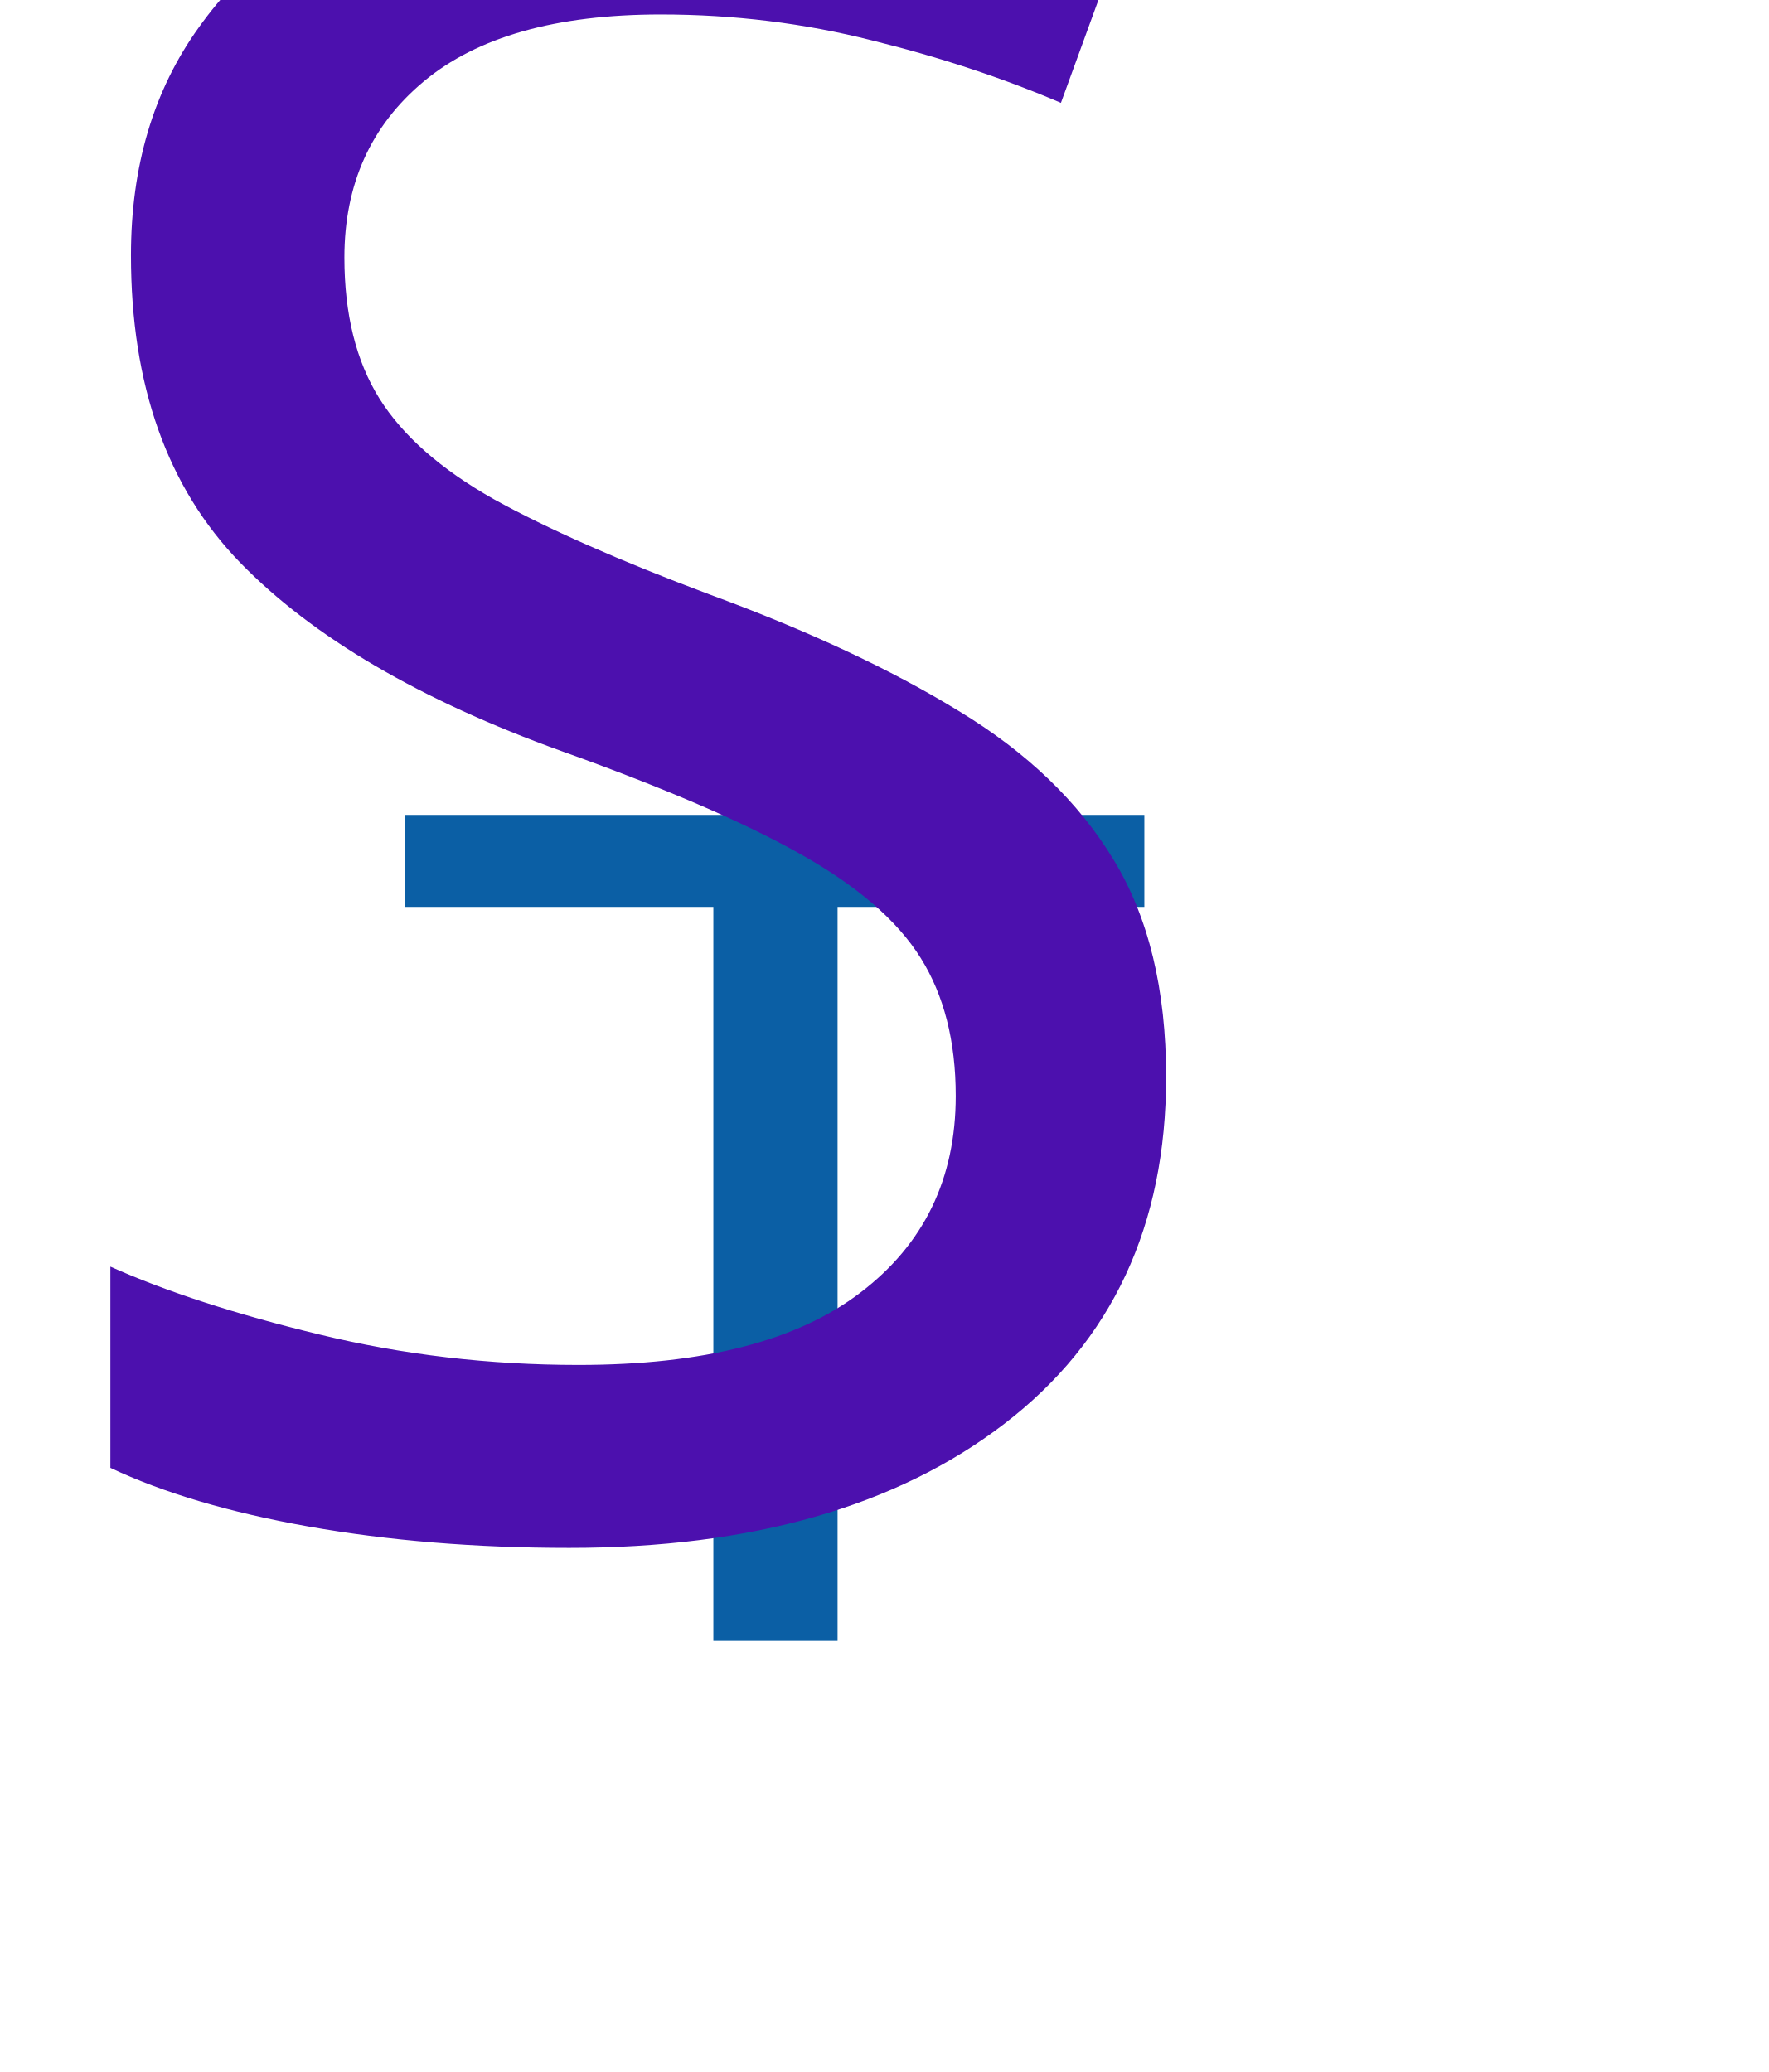
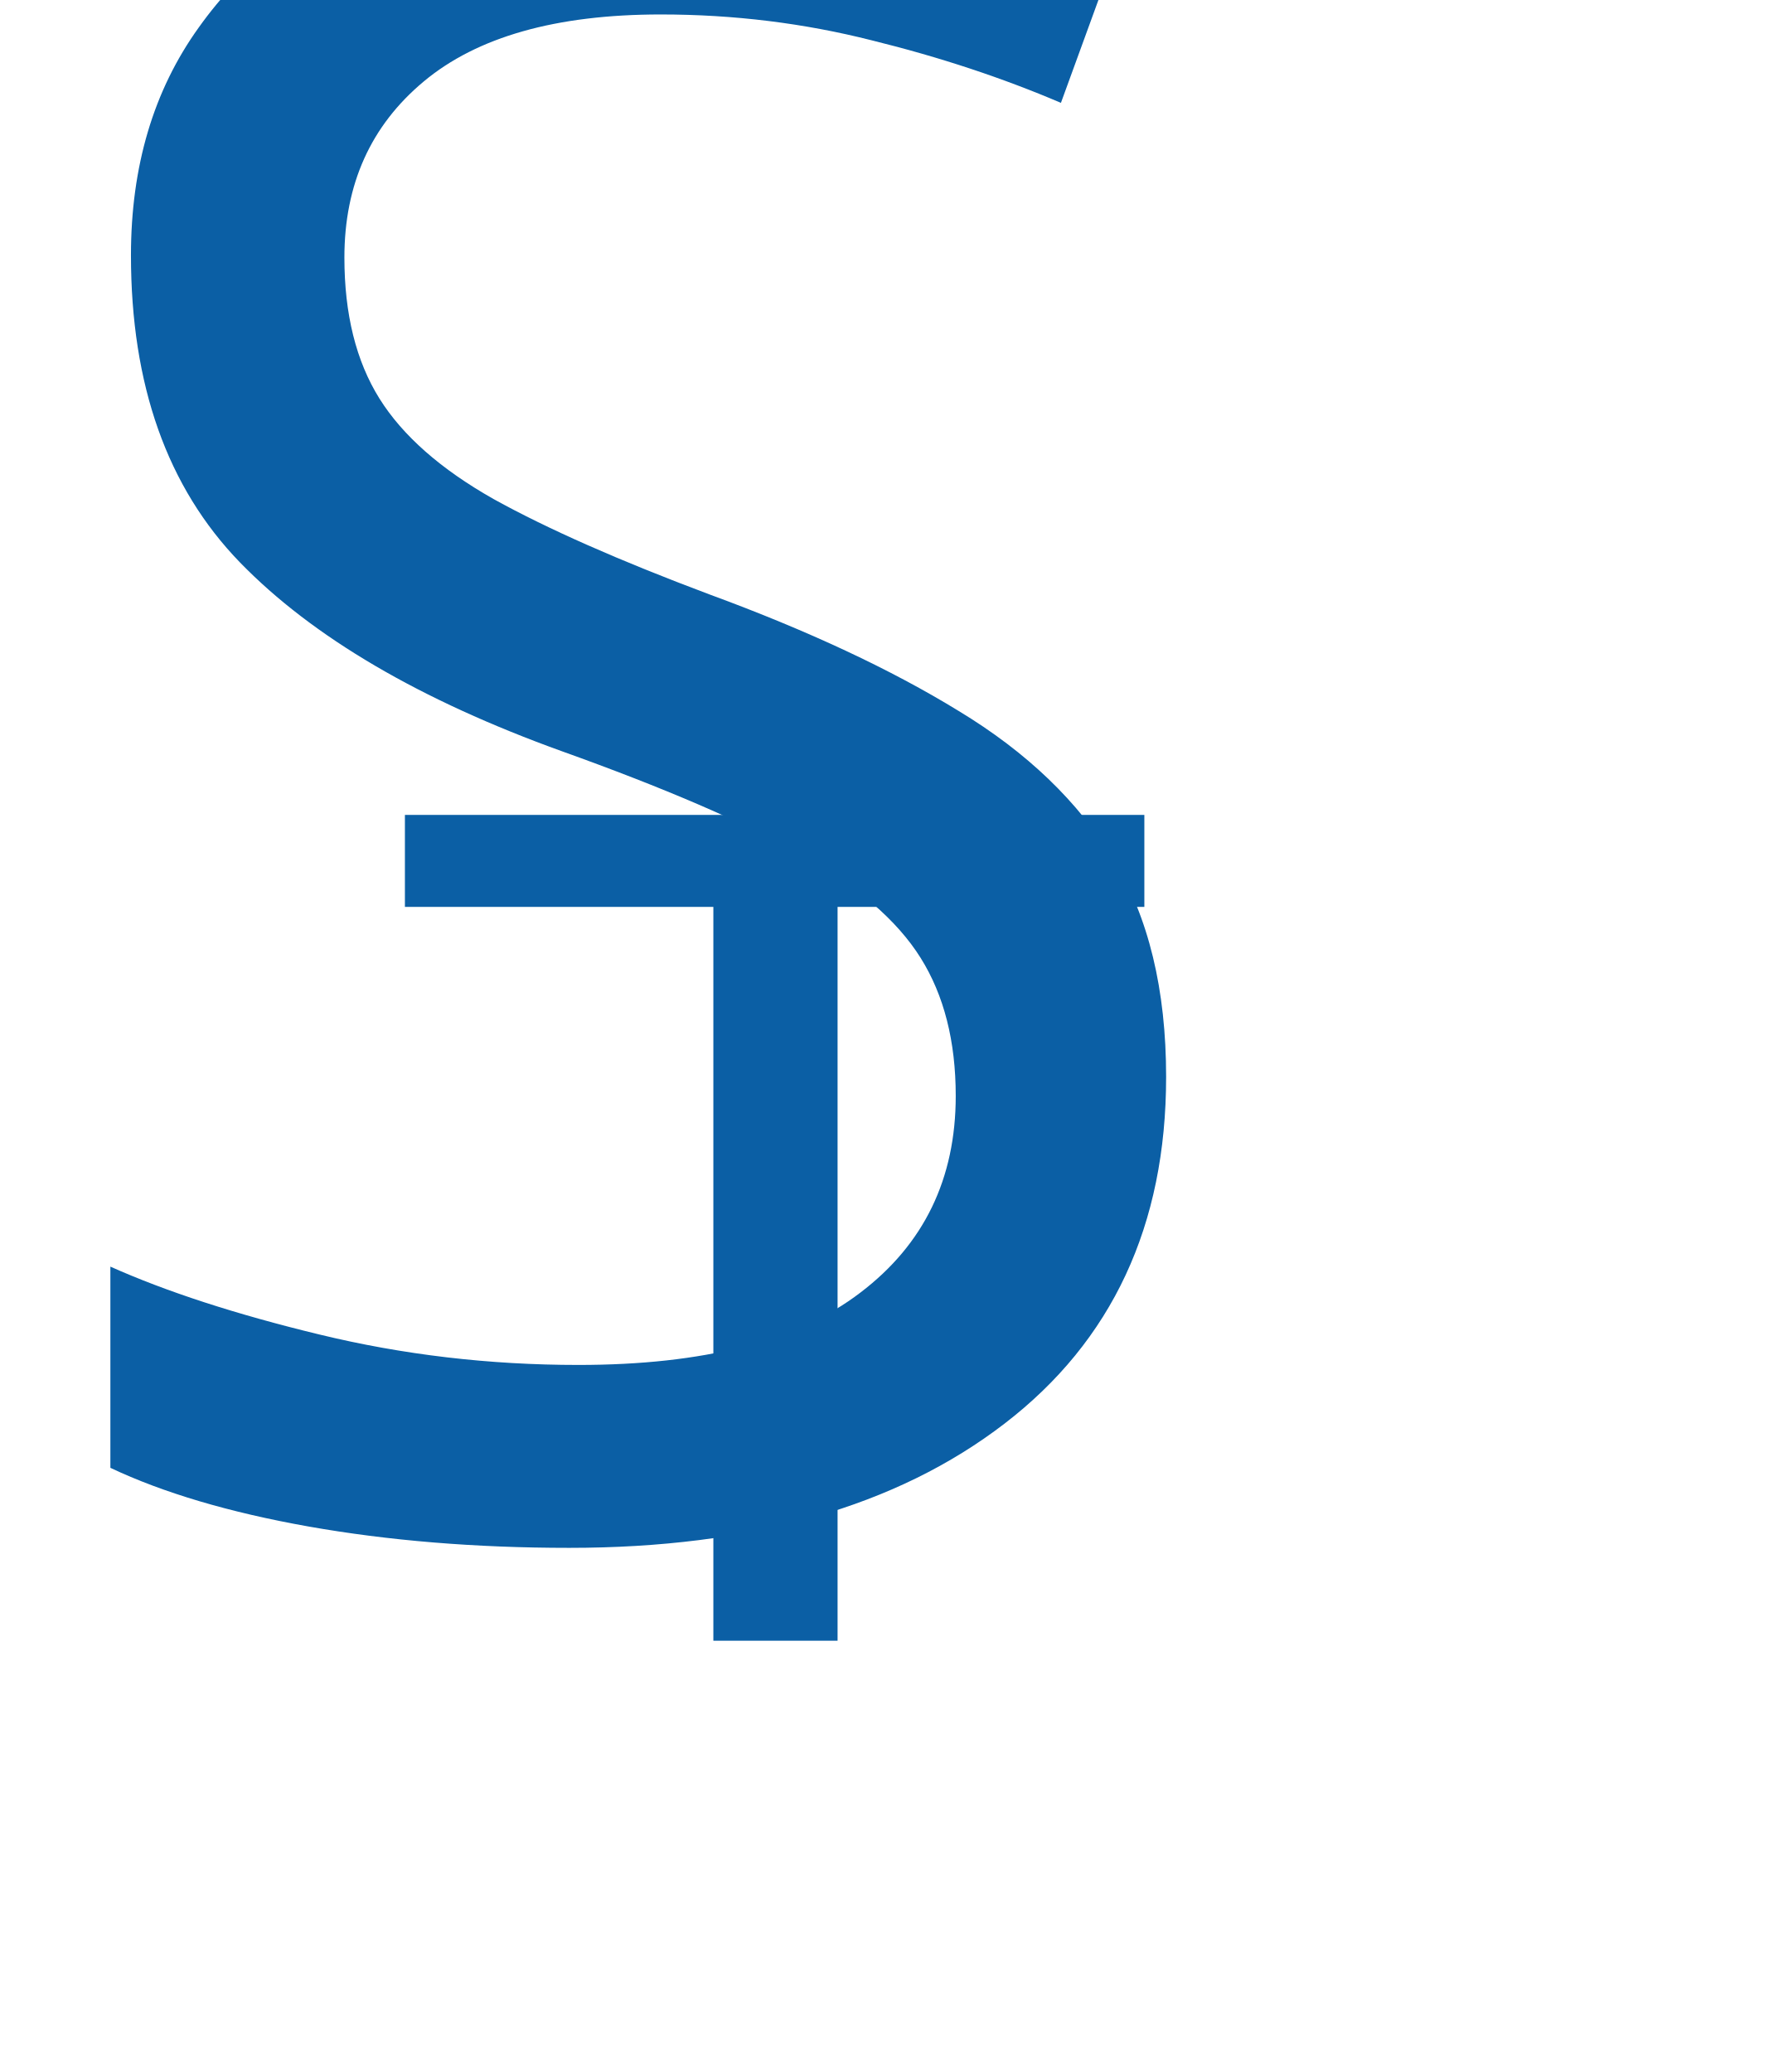
<svg xmlns="http://www.w3.org/2000/svg" width="36.249" height="42.48" id="svg2994" version="1.1">
  <defs id="defs2996" />
  <g id="layer1" transform="translate(-572.7375,-521.9028)">
    <text xml:space="preserve" style="font-size:25.927px;font-style:normal;font-variant:normal;font-weight:100;font-stretch:normal;text-align:start;line-height:125%;letter-spacing:0px;word-spacing:0px;writing-mode:lr-tb;text-anchor:start;fill:#0b5fa5;fill-opacity:1;stroke:none;font-family:BlackChancery;-inkscape-font-specification:BlackChancery Thin" x="531.03" y="607.553" id="text3002" transform="scale(1.093621,0.9143936)">
      <tspan id="tspan3004" x="531.03" y="607.553">T</tspan>
    </text>
-     <text xml:space="preserve" style="font-size:48px;font-style:normal;font-variant:normal;font-weight:100;font-stretch:normal;text-align:start;line-height:125%;letter-spacing:0px;word-spacing:0px;writing-mode:lr-tb;text-anchor:start;fill:#4c10ae;fill-opacity:1;stroke:none;font-family:BlackChancery;-inkscape-font-specification:BlackChancery Thin" x="572.546" y="553.151" id="text3805">
+     <text xml:space="preserve" style="font-size:48px;font-style:normal;font-variant:normal;font-weight:100;font-stretch:normal;text-align:start;line-height:125%;letter-spacing:0px;word-spacing:0px;writing-mode:lr-tb;text-anchor:start;fill:#0b5fa5;fill-opacity:1;stroke:none;font-family:BlackChancery;-inkscape-font-specification:BlackChancery Thin" x="572.546" y="553.151" id="text3805">
      <tspan id="tspan3807" x="572.546" y="553.151">S</tspan>
    </text>
  </g>
</svg>
